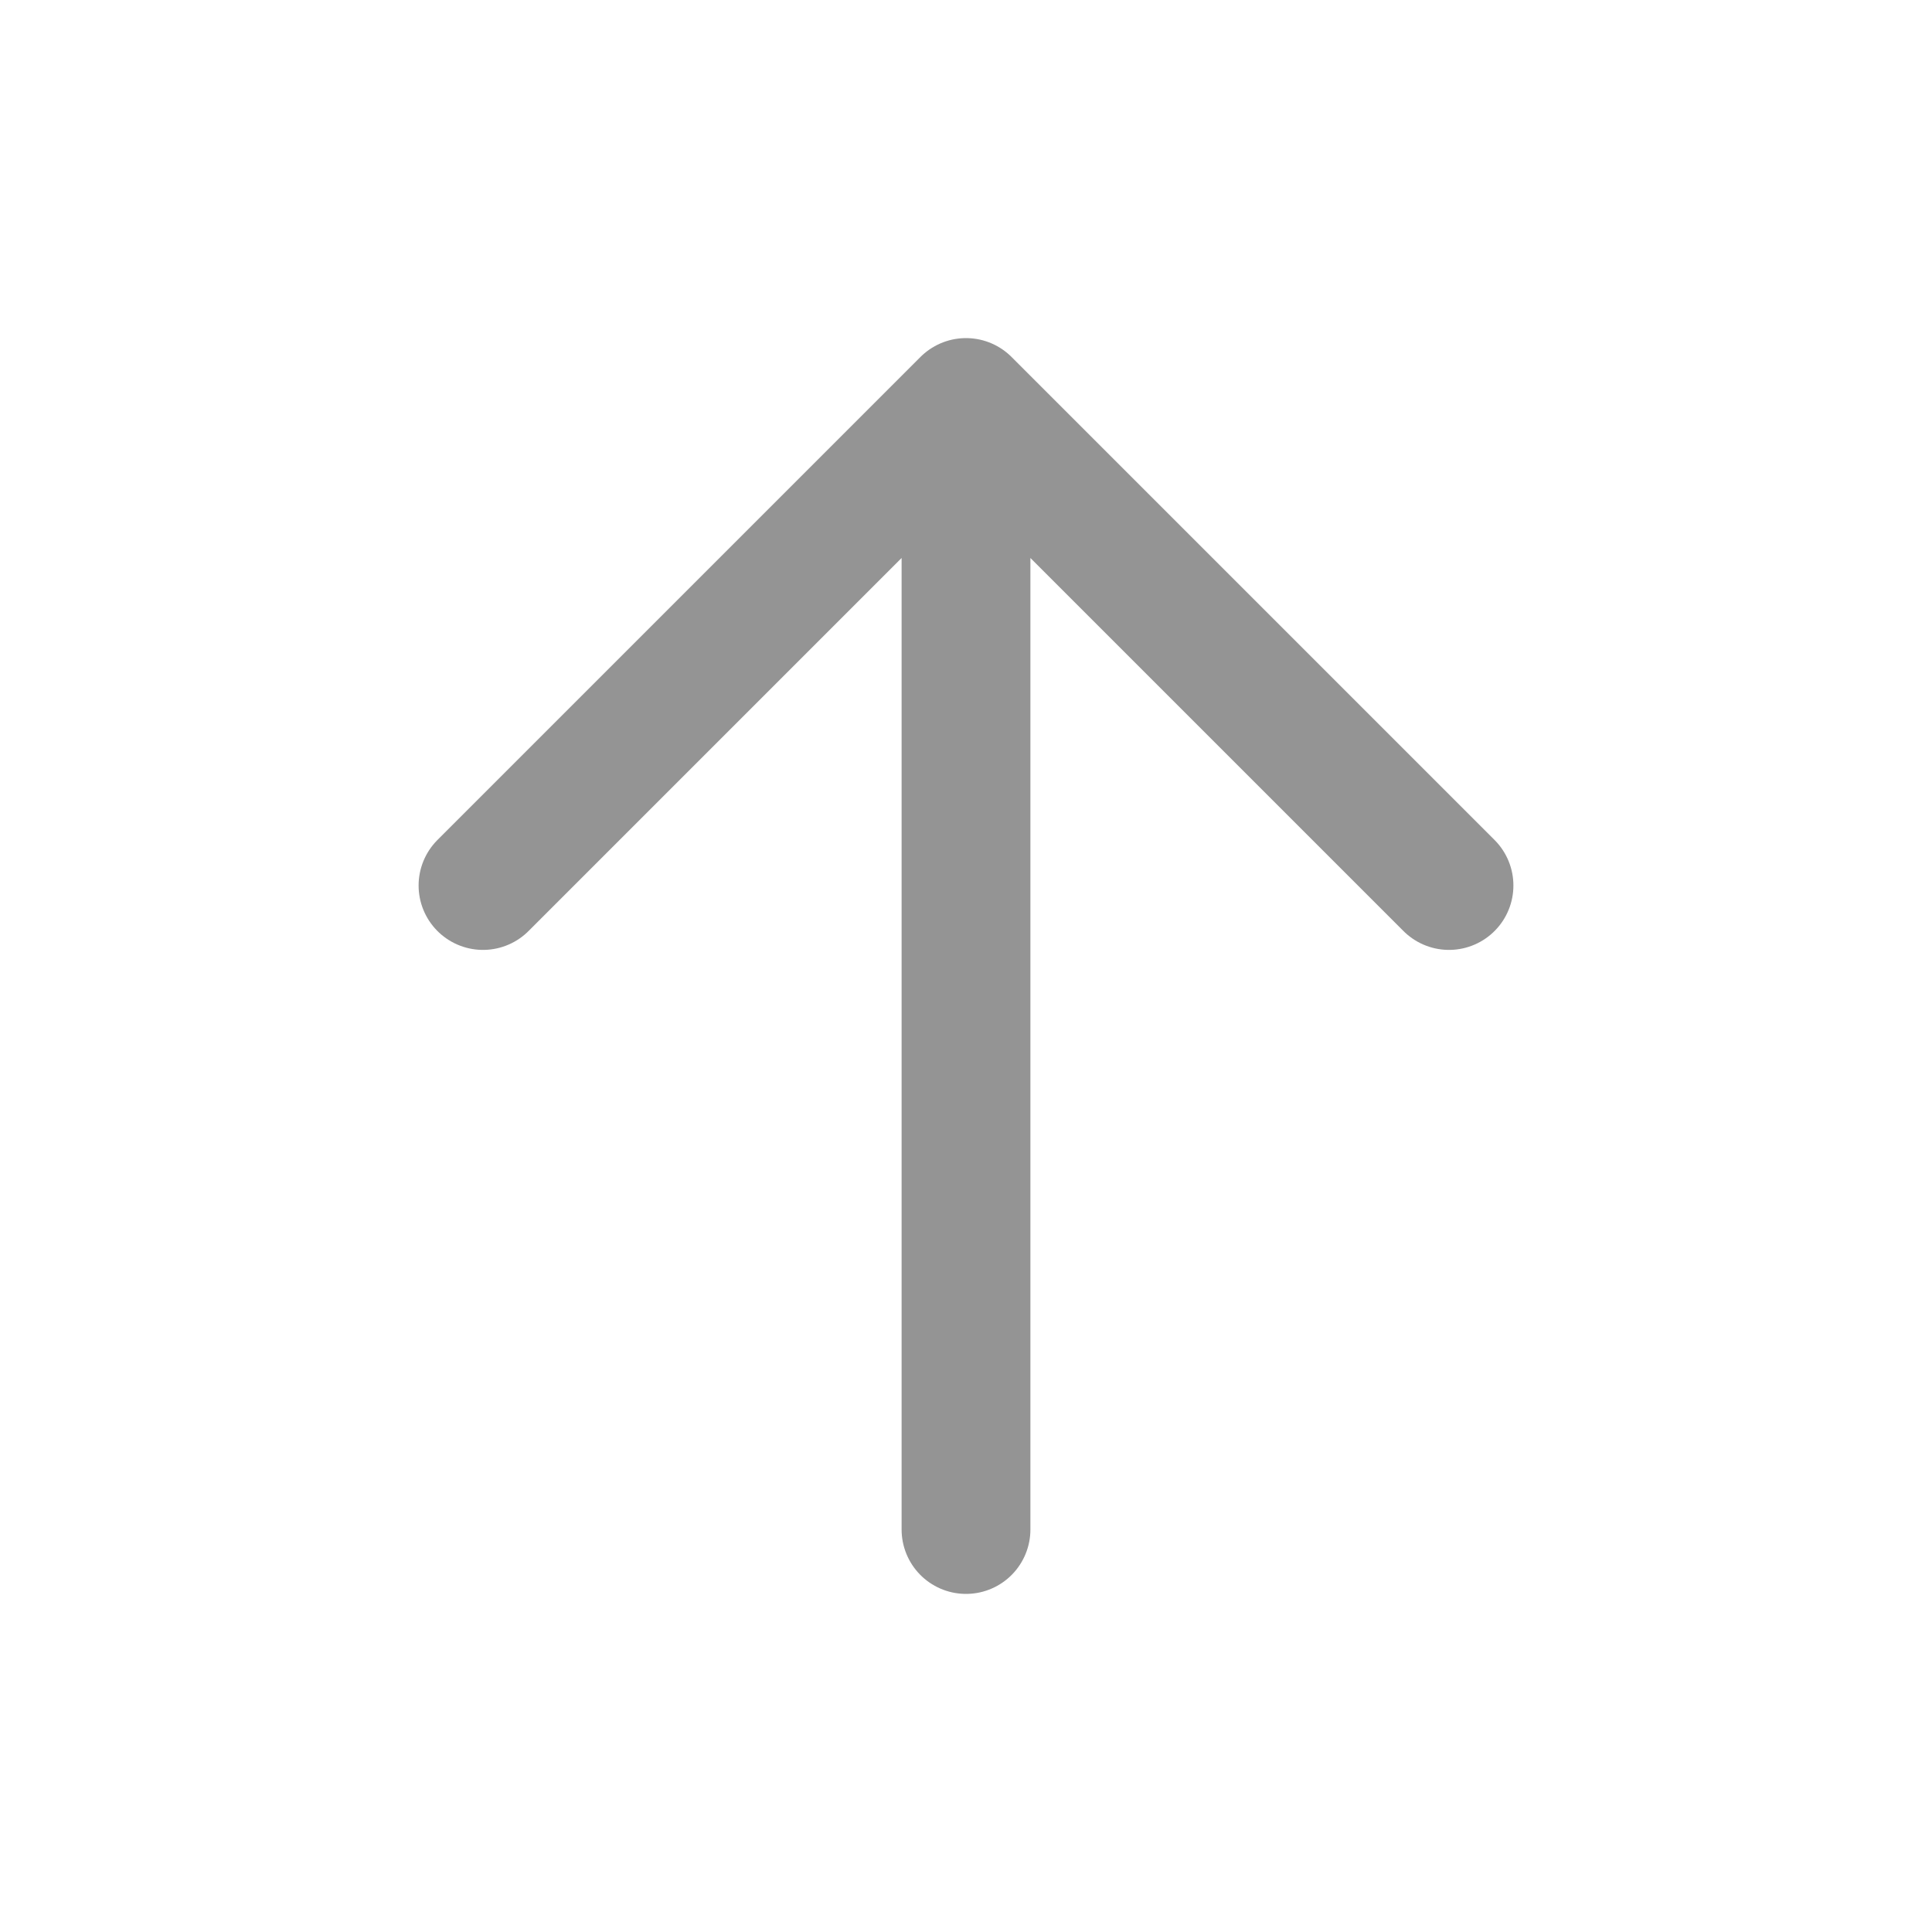
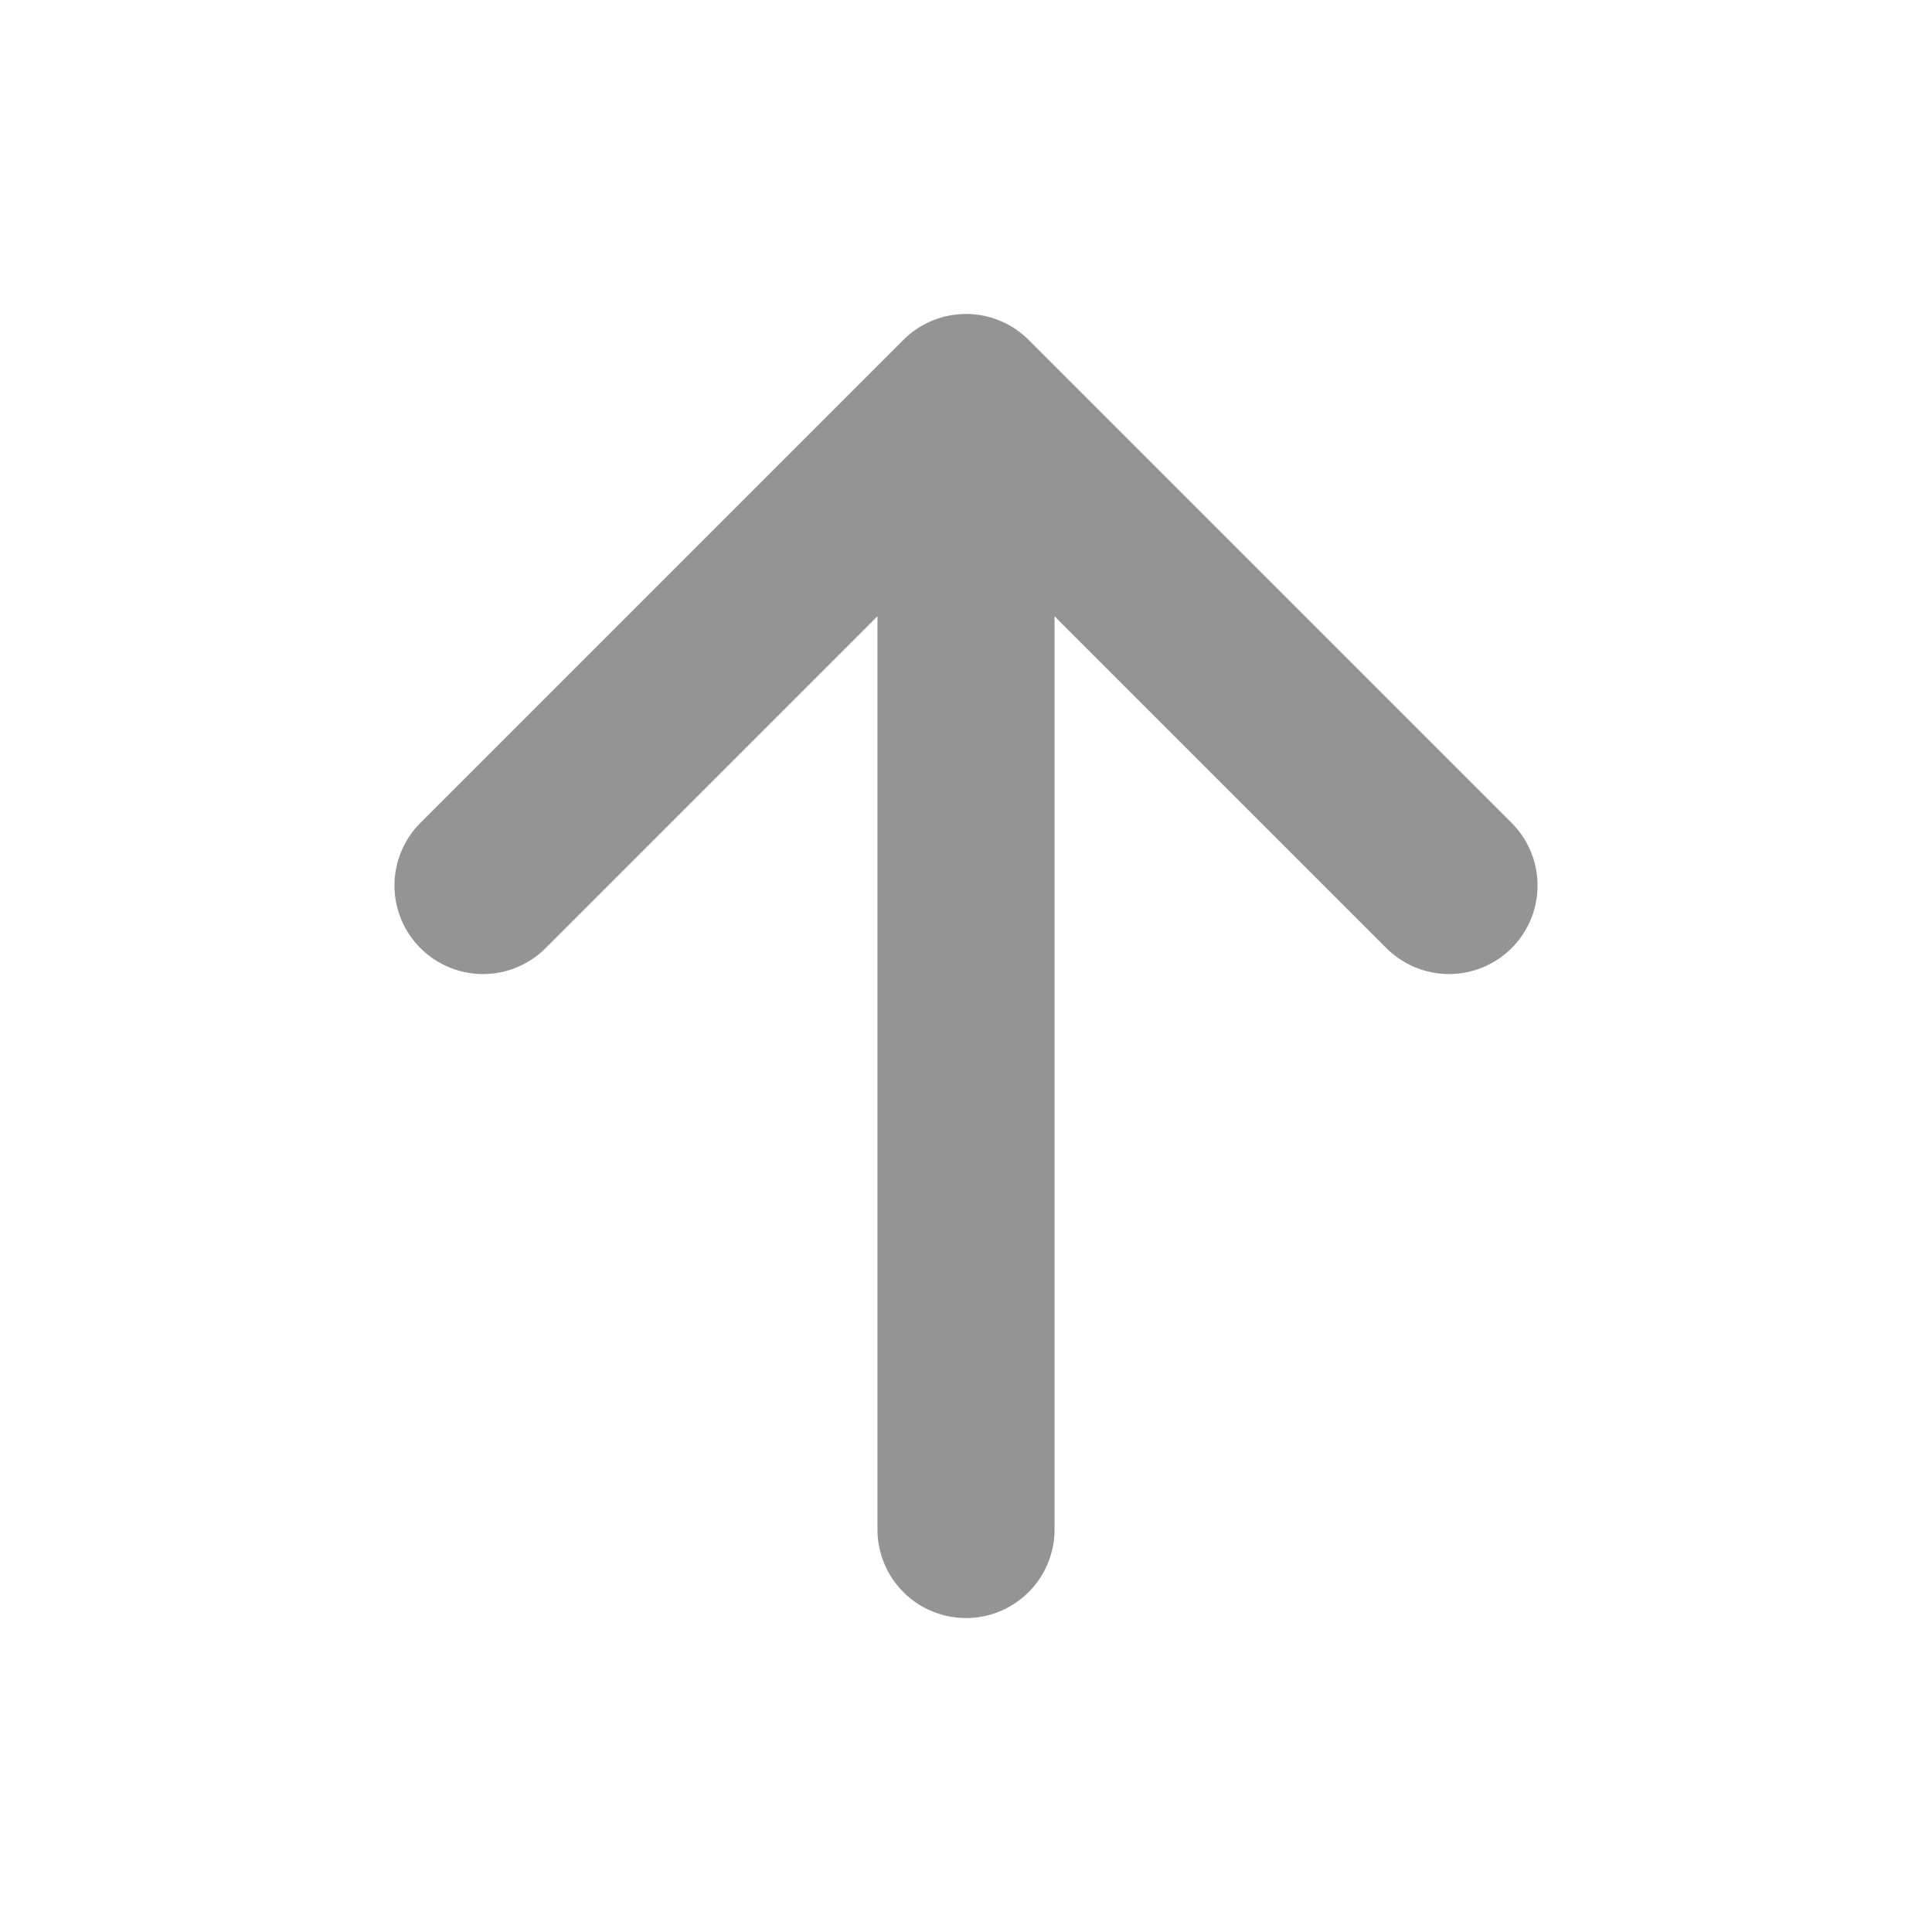
<svg xmlns="http://www.w3.org/2000/svg" width="24" height="24" viewBox="0 0 24 24">
-   <path d="M12 19V5M6 11l6-6 6 6" fill="none" stroke="#949494" stroke-opacity="1" stroke-width="1.6" stroke-linecap="round" stroke-linejoin="round" />
+   <path d="M12 19V5M6 11l6-6 6 6" fill="none" stroke="#949494" stroke-opacity="1" stroke-width="2.2" stroke-linecap="round" stroke-linejoin="round" />
</svg>
